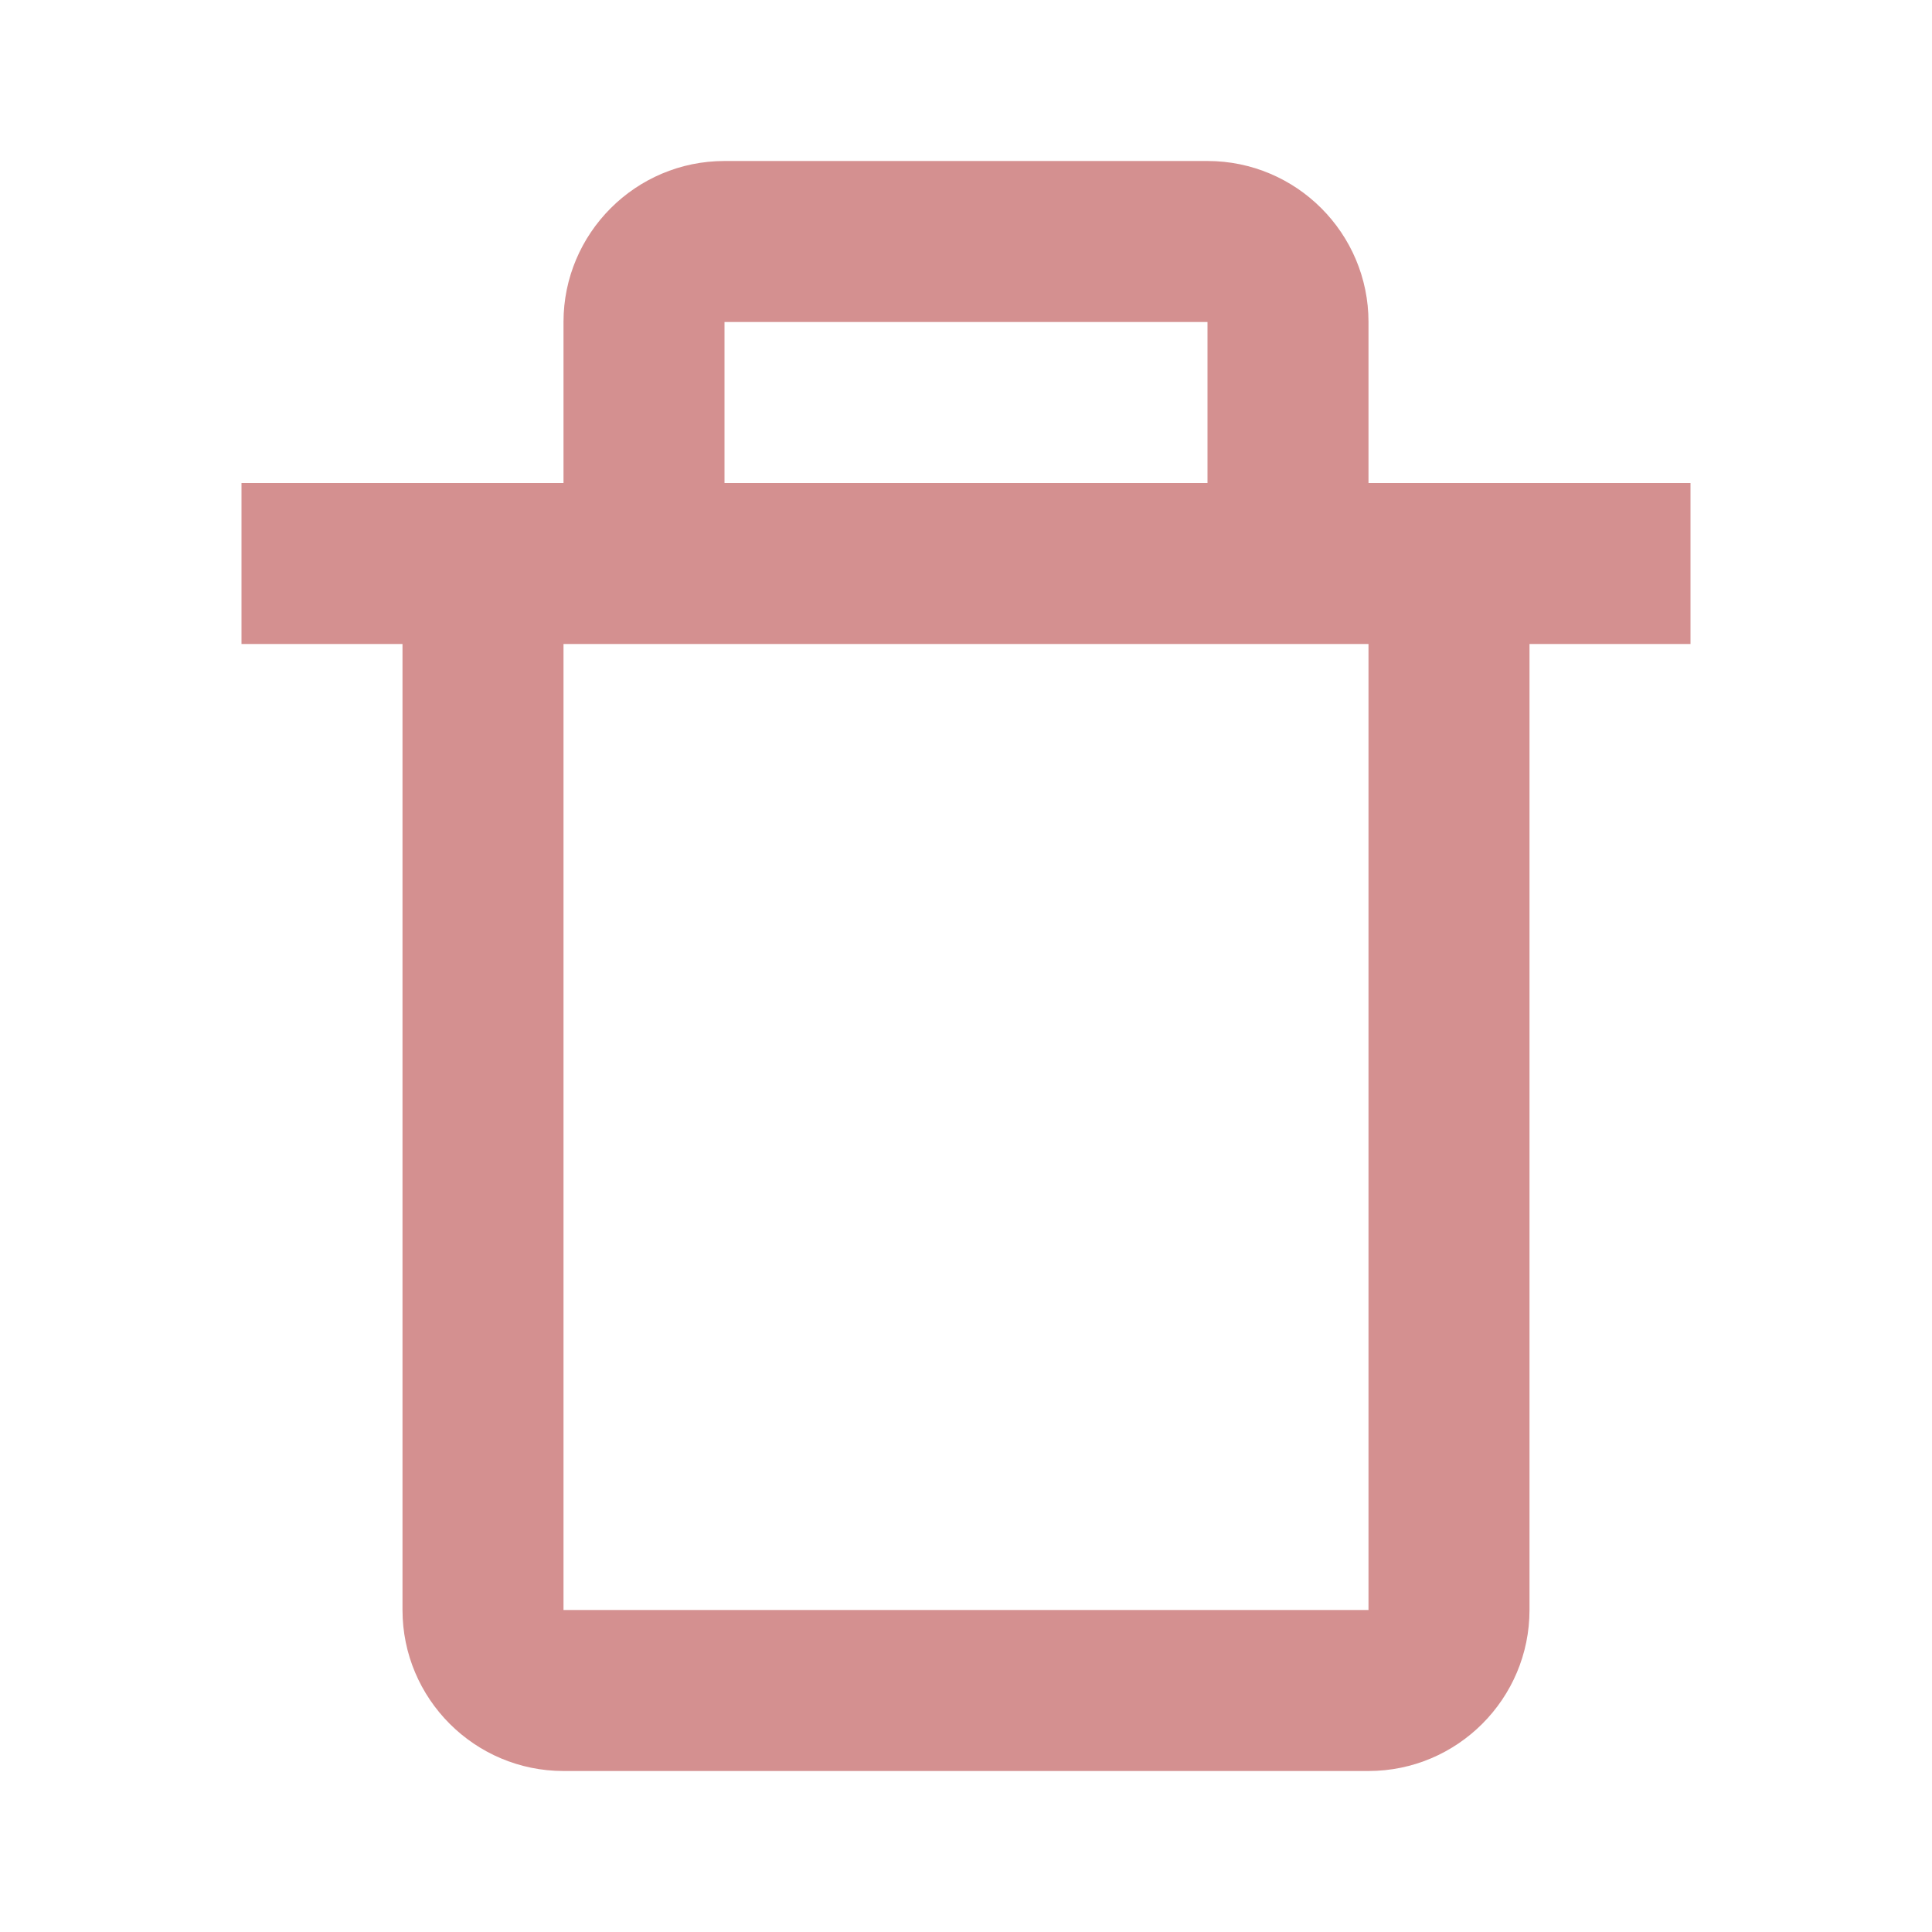
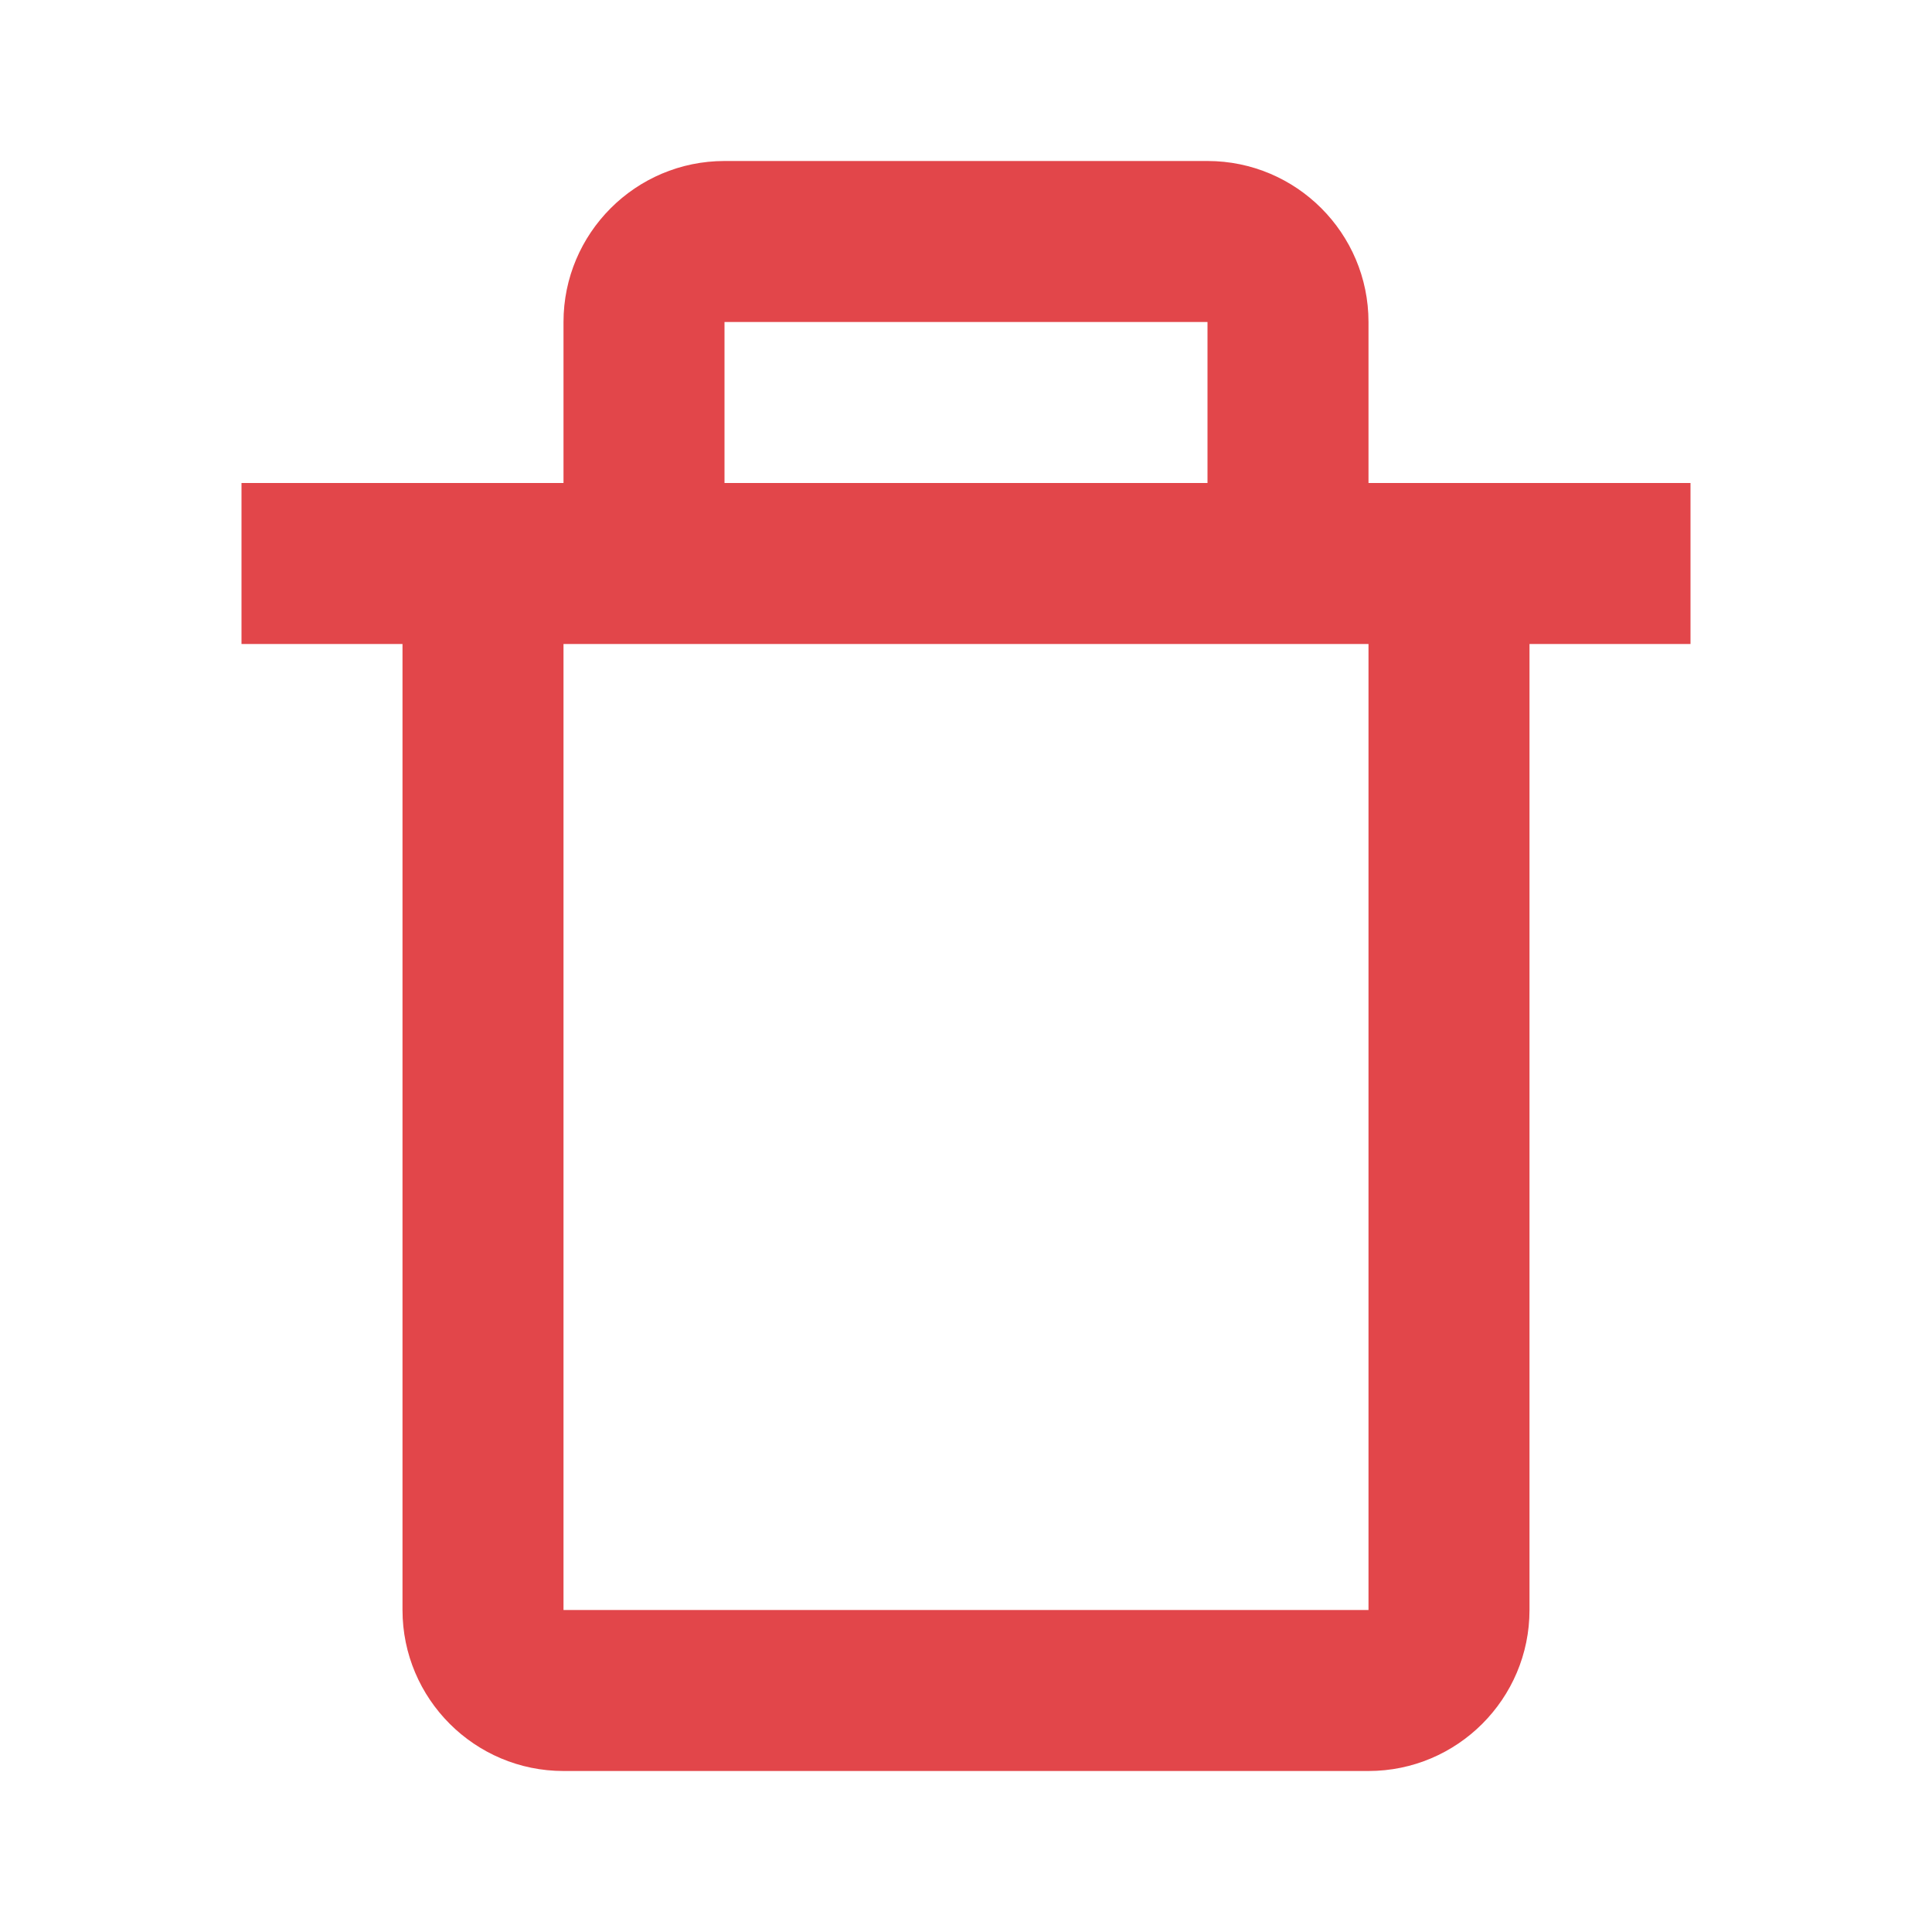
- <svg xmlns="http://www.w3.org/2000/svg" width="24" height="24" viewBox="0 0 24 24" style="fill: #d49090;transform: ;msFilter:;">
+ <svg xmlns="http://www.w3.org/2000/svg" width="24" height="24" viewBox="0 0 24 24" style="fill: #e2464a;transform: ;msFilter:;">
  <path d="M15 2H9c-1.103 0-2 .897-2 2v2H3v2h2v12c0 1.103.897 2 2 2h10c1.103 0 2-.897 2-2V8h2V6h-4V4c0-1.103-.897-2-2-2zM9 4h6v2H9V4zm8 16H7V8h10v12z" />
</svg>
